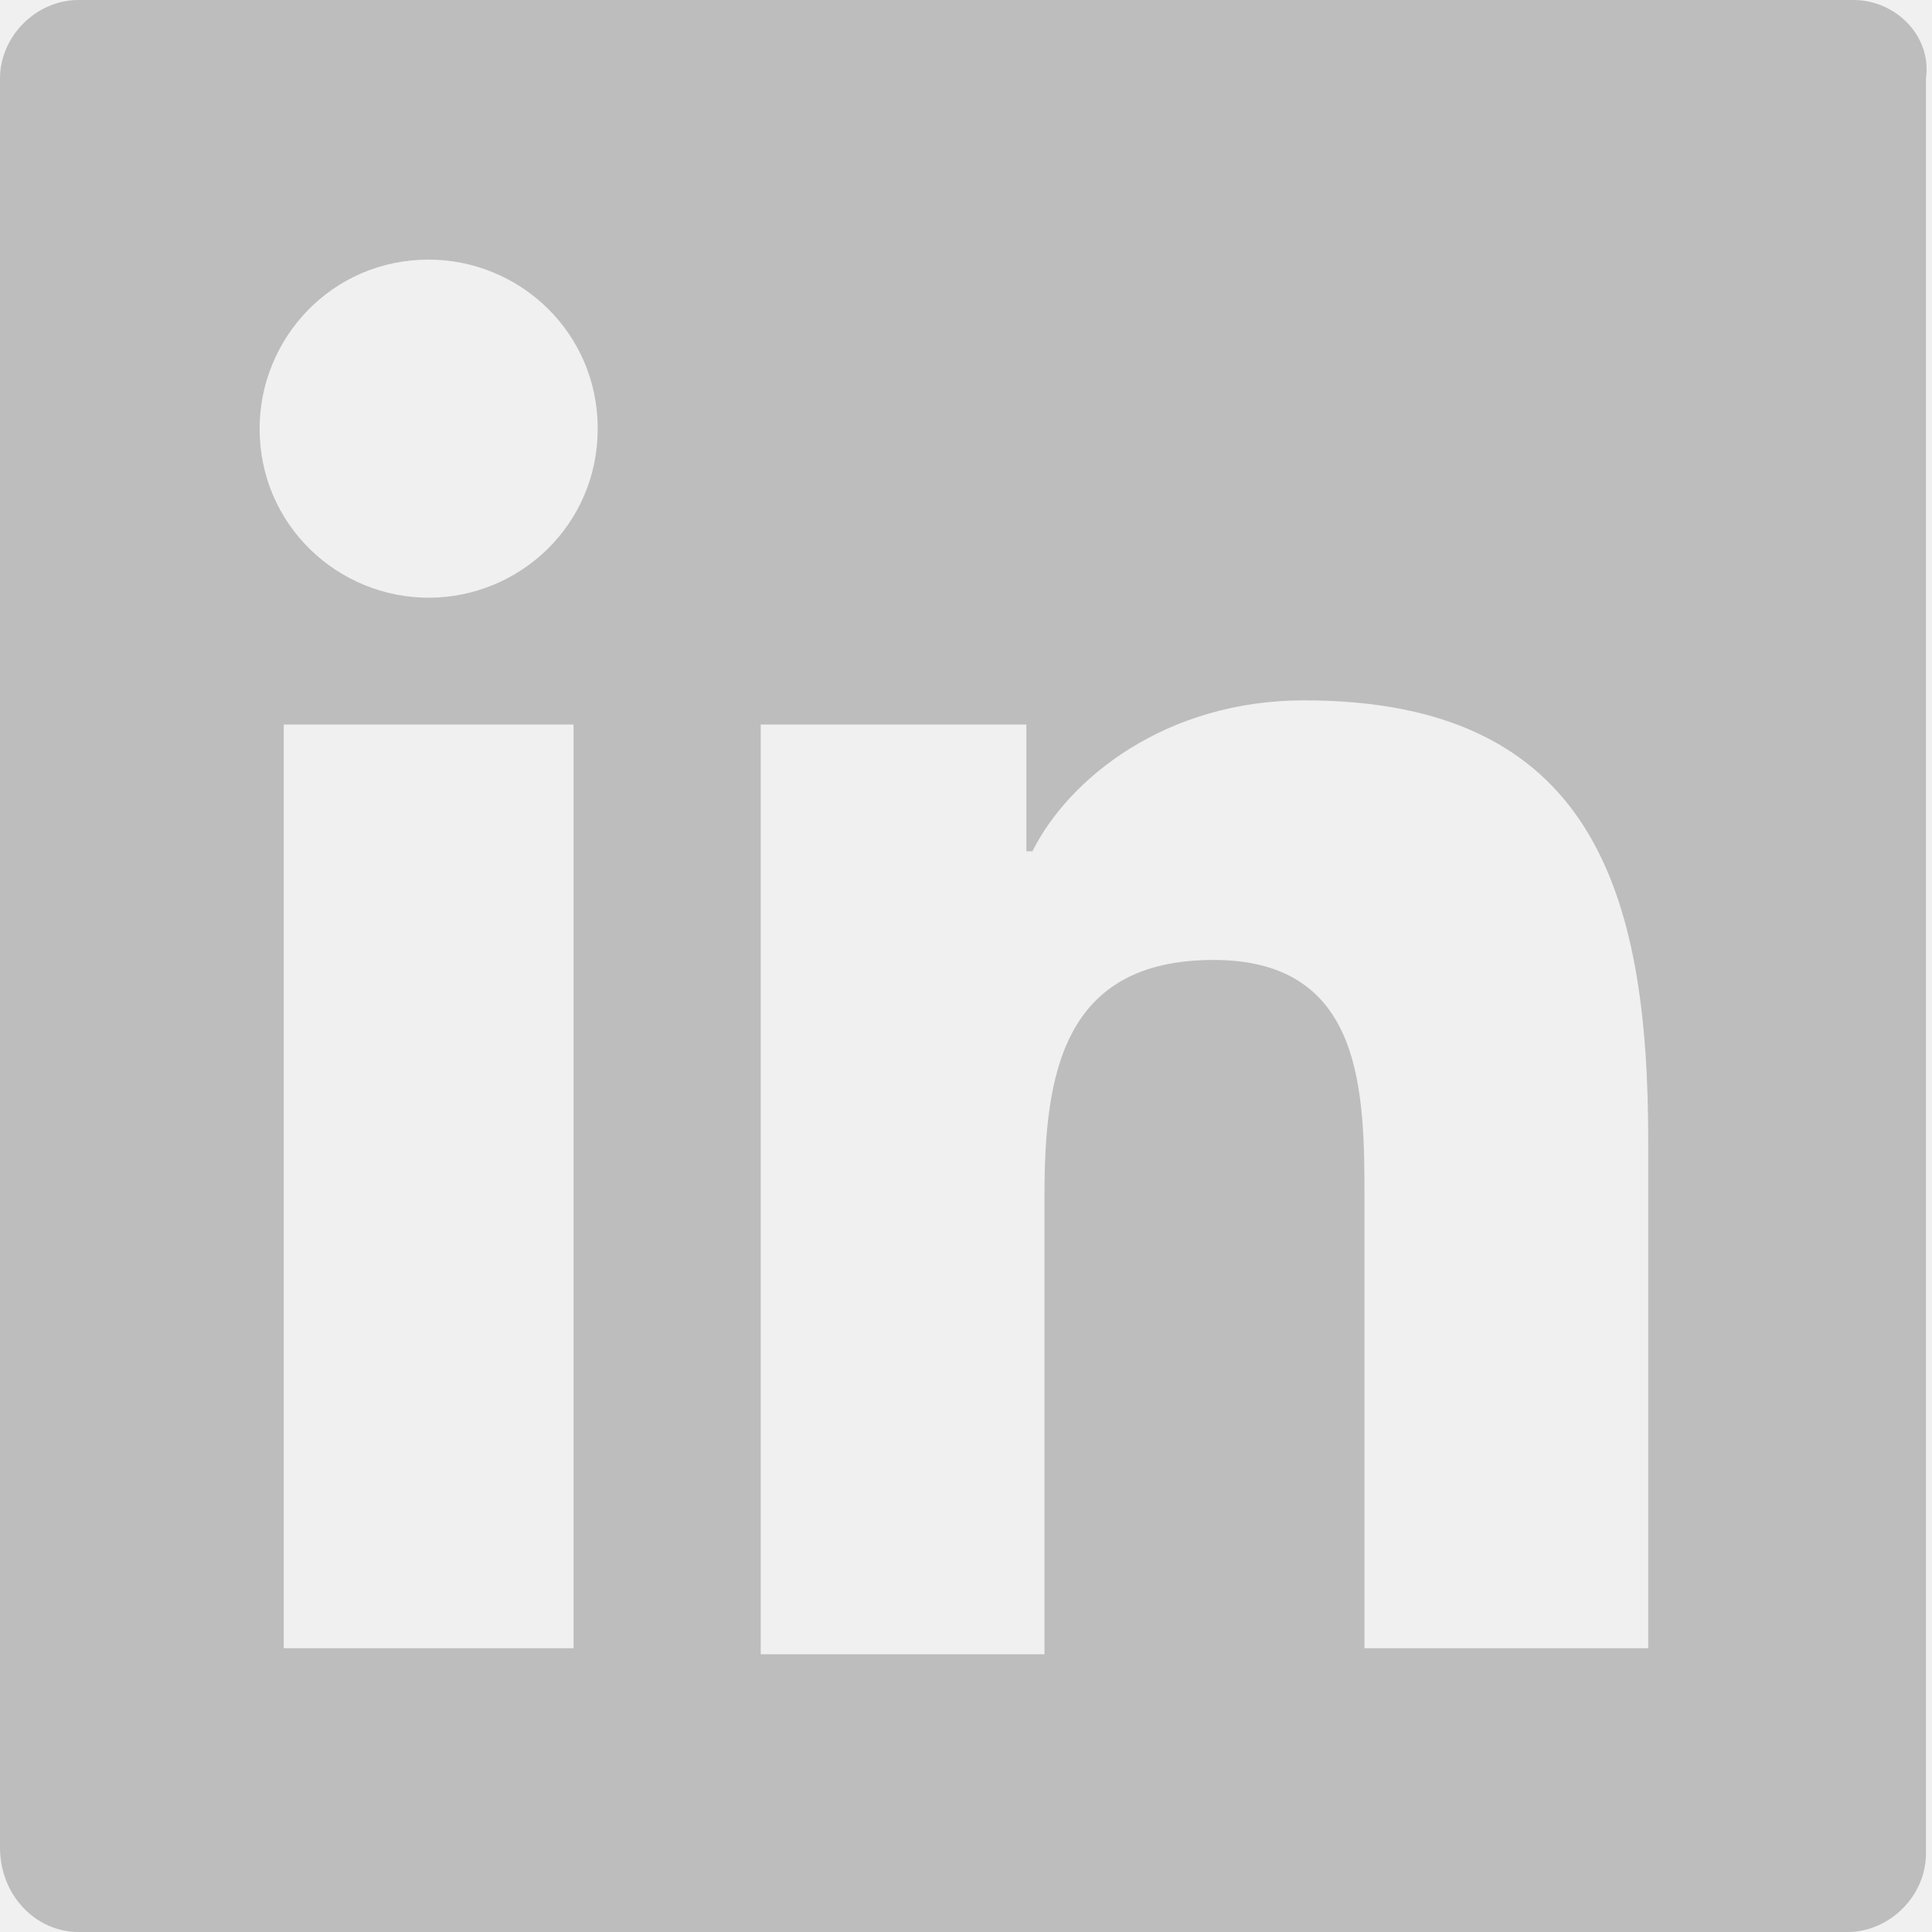
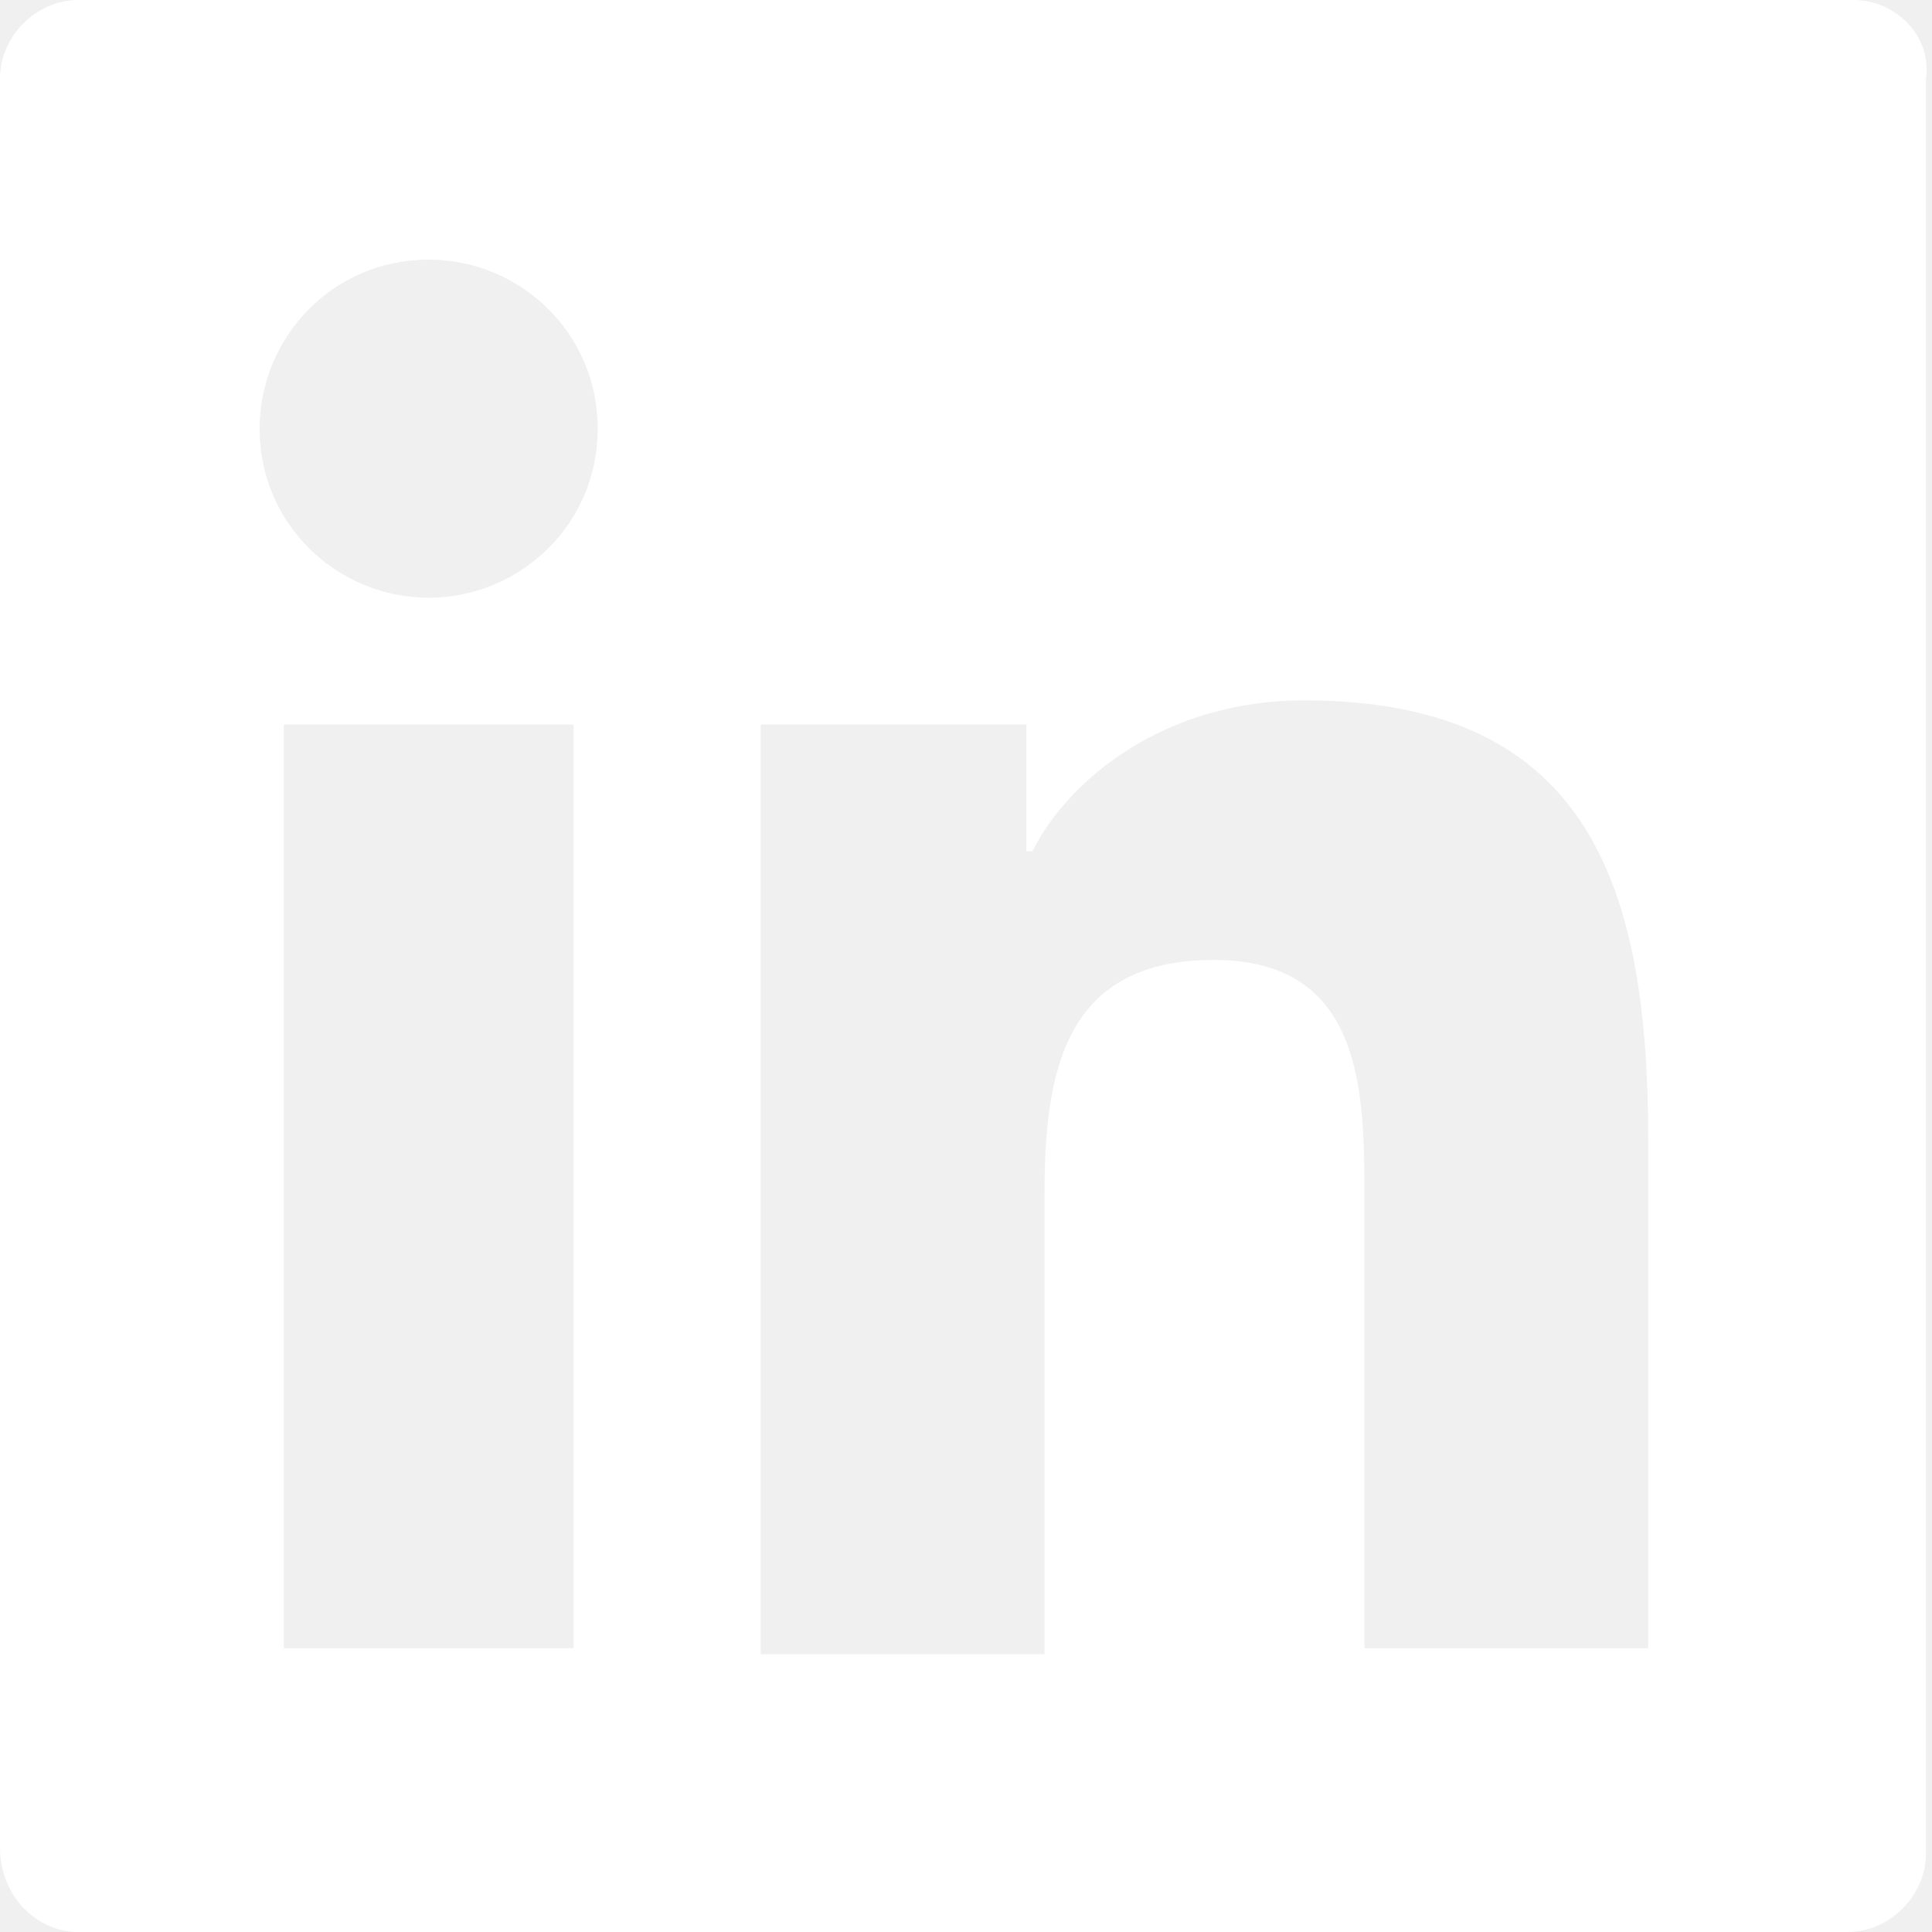
<svg xmlns="http://www.w3.org/2000/svg" version="1.1" id="Layer_1" x="0px" y="0px" width="32px" height="32px" viewBox="0 0 32 32" enable-background="new 0 0 32 32" xml:space="preserve">
-   <path fill="#BDBDBD" d="M30.7,0H1.3C0.6,0,0,0.6,0,1.3v29.3C0,31.4,0.6,32,1.3,32h29.3c0.7,0,1.3-0.6,1.3-1.3V1.3  C32,0.6,31.4,0,30.7,0z M9.5,27.3H4.7V12h4.8V27.3z M7.1,9.9c-1.5,0-2.8-1.2-2.8-2.8c0-1.5,1.2-2.8,2.8-2.8c1.5,0,2.8,1.2,2.8,2.8  C9.9,8.7,8.6,9.9,7.1,9.9z M27.3,27.3h-4.7v-7.4c0-1.8,0-4-2.5-4c-2.5,0-2.8,1.9-2.8,3.9v7.6h-4.7V12H17v2.1h0.1  c0.6-1.2,2.2-2.5,4.5-2.5c4.8,0,5.7,3.2,5.7,7.3V27.3z" />
+   <path fill="white" d="M30.7,0H1.3C0.6,0,0,0.6,0,1.3v29.3C0,31.4,0.6,32,1.3,32h29.3c0.7,0,1.3-0.6,1.3-1.3V1.3  C32,0.6,31.4,0,30.7,0z M9.5,27.3H4.7V12h4.8V27.3z M7.1,9.9c-1.5,0-2.8-1.2-2.8-2.8c0-1.5,1.2-2.8,2.8-2.8c1.5,0,2.8,1.2,2.8,2.8  C9.9,8.7,8.6,9.9,7.1,9.9z M27.3,27.3h-4.7v-7.4c0-1.8,0-4-2.5-4c-2.5,0-2.8,1.9-2.8,3.9v7.6h-4.7V12H17v2.1h0.1  c0.6-1.2,2.2-2.5,4.5-2.5c4.8,0,5.7,3.2,5.7,7.3V27.3z" />
</svg>
